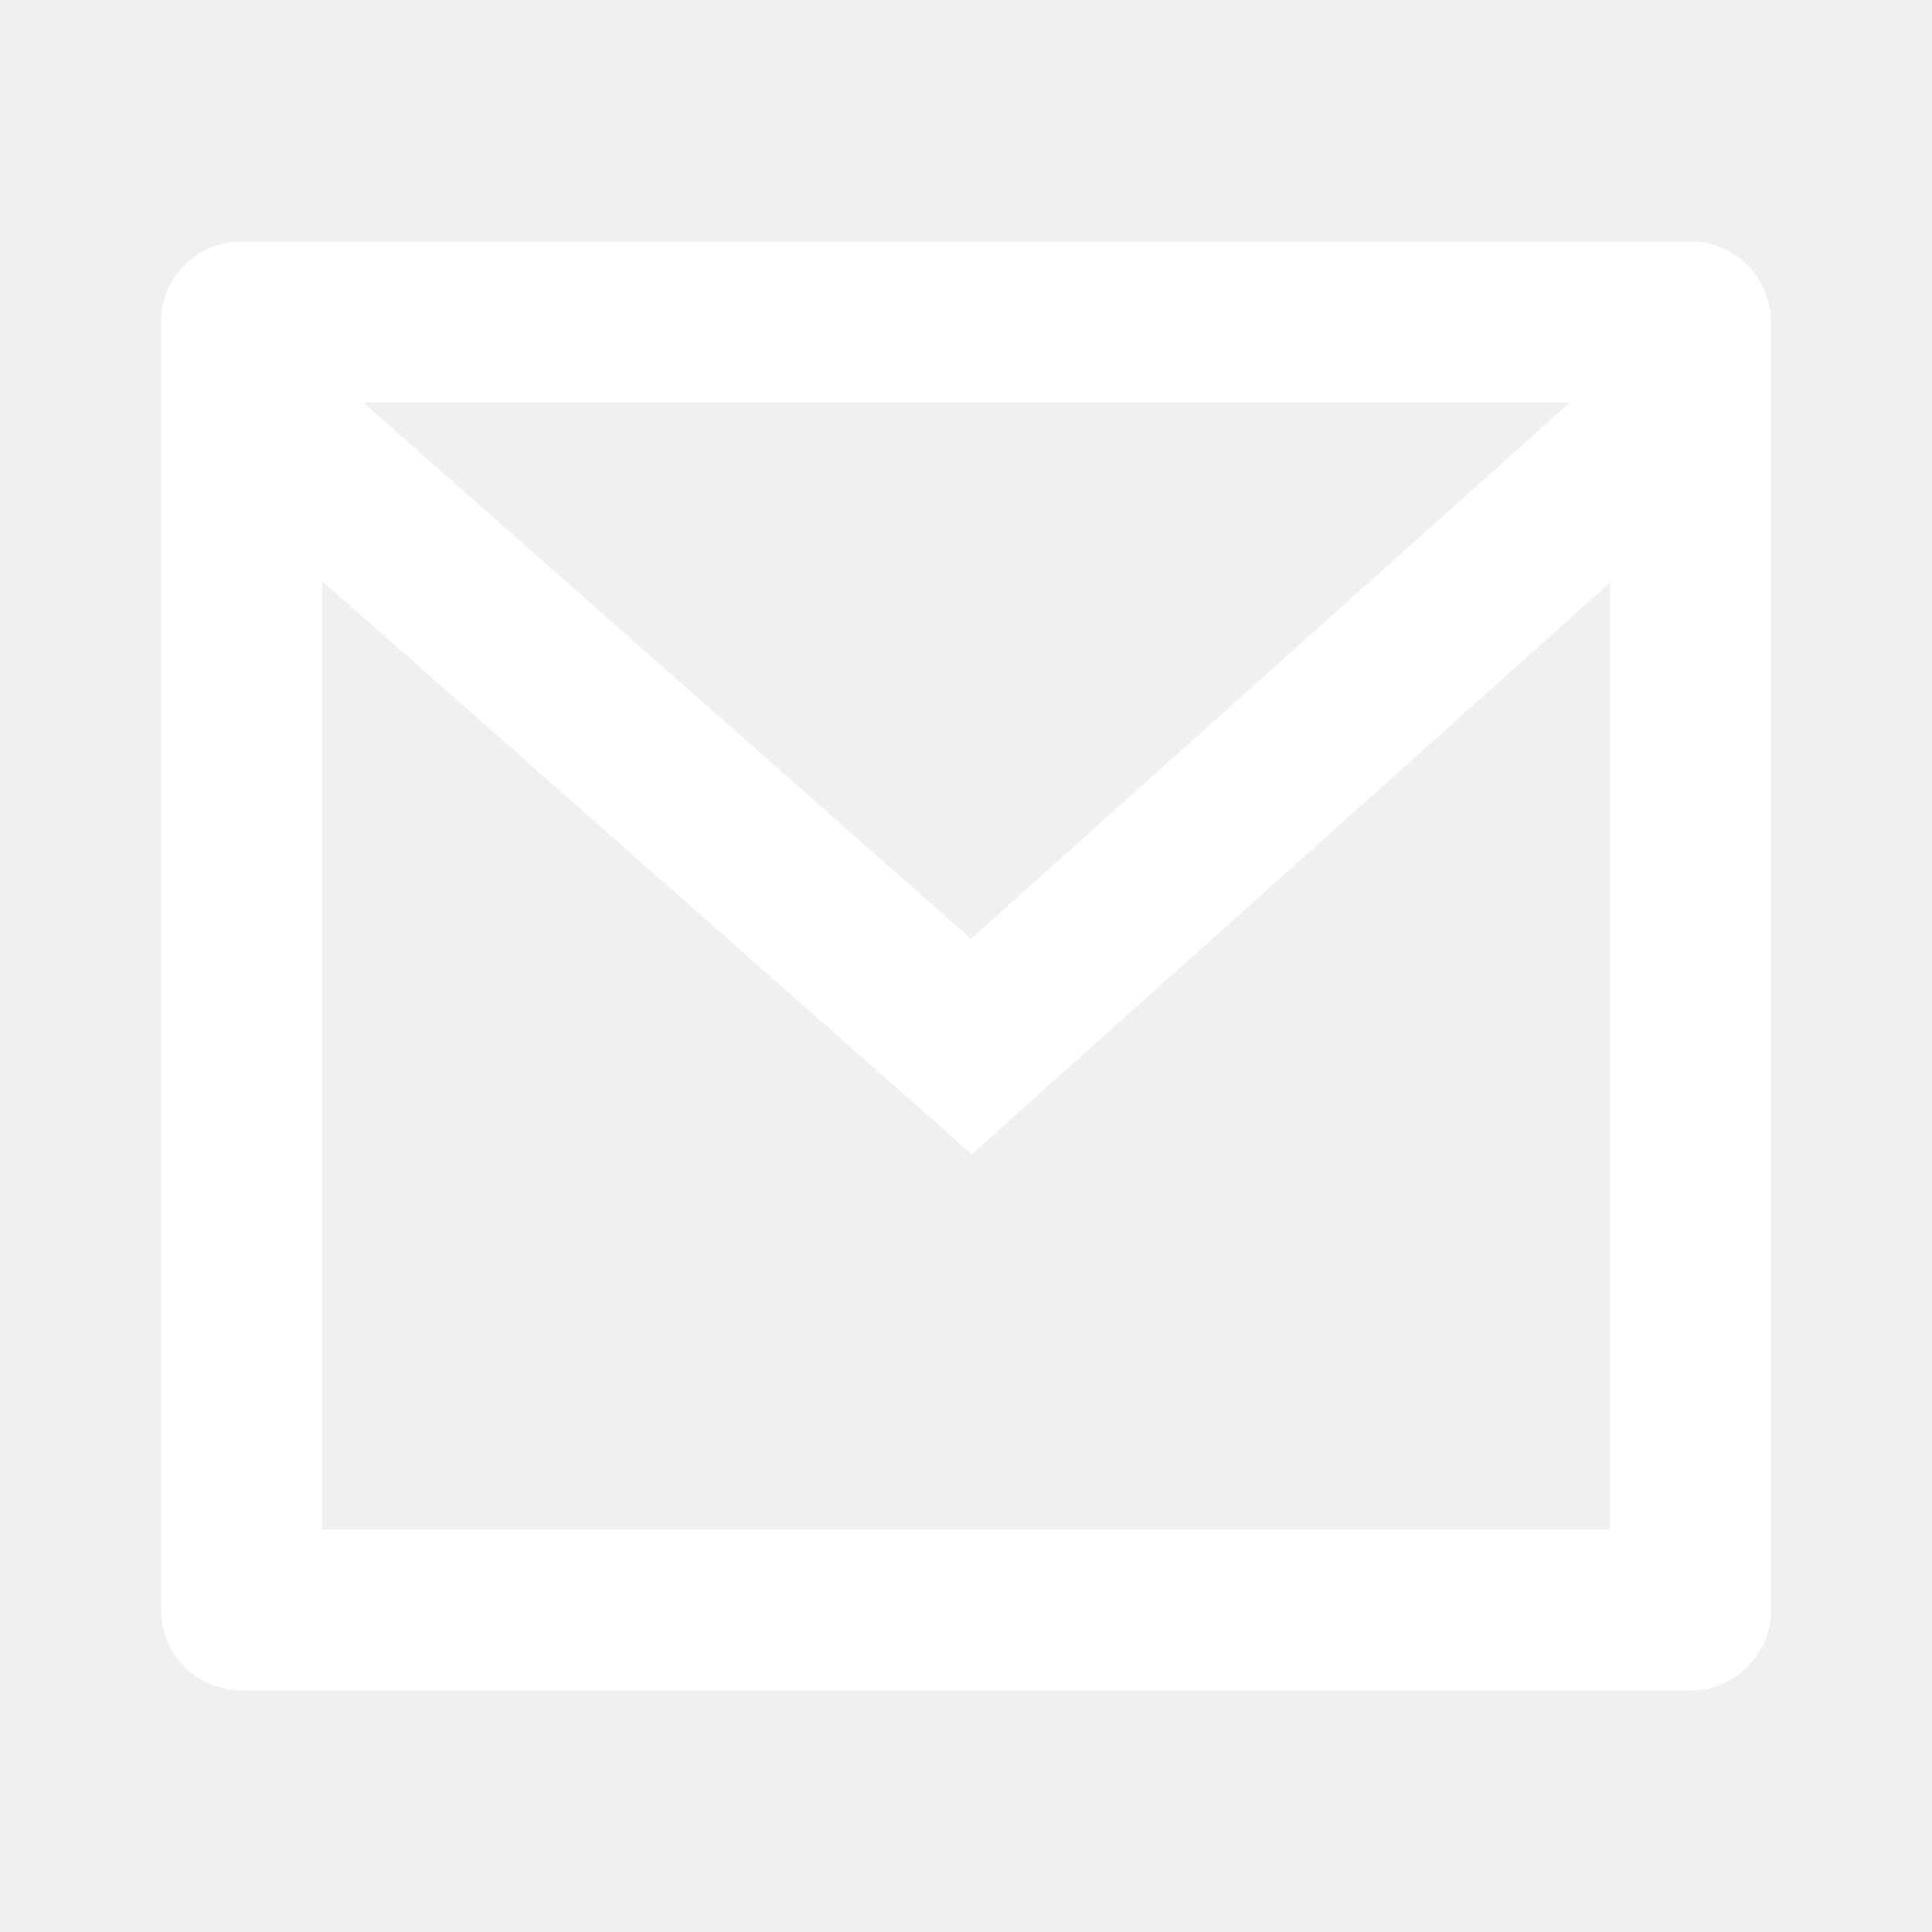
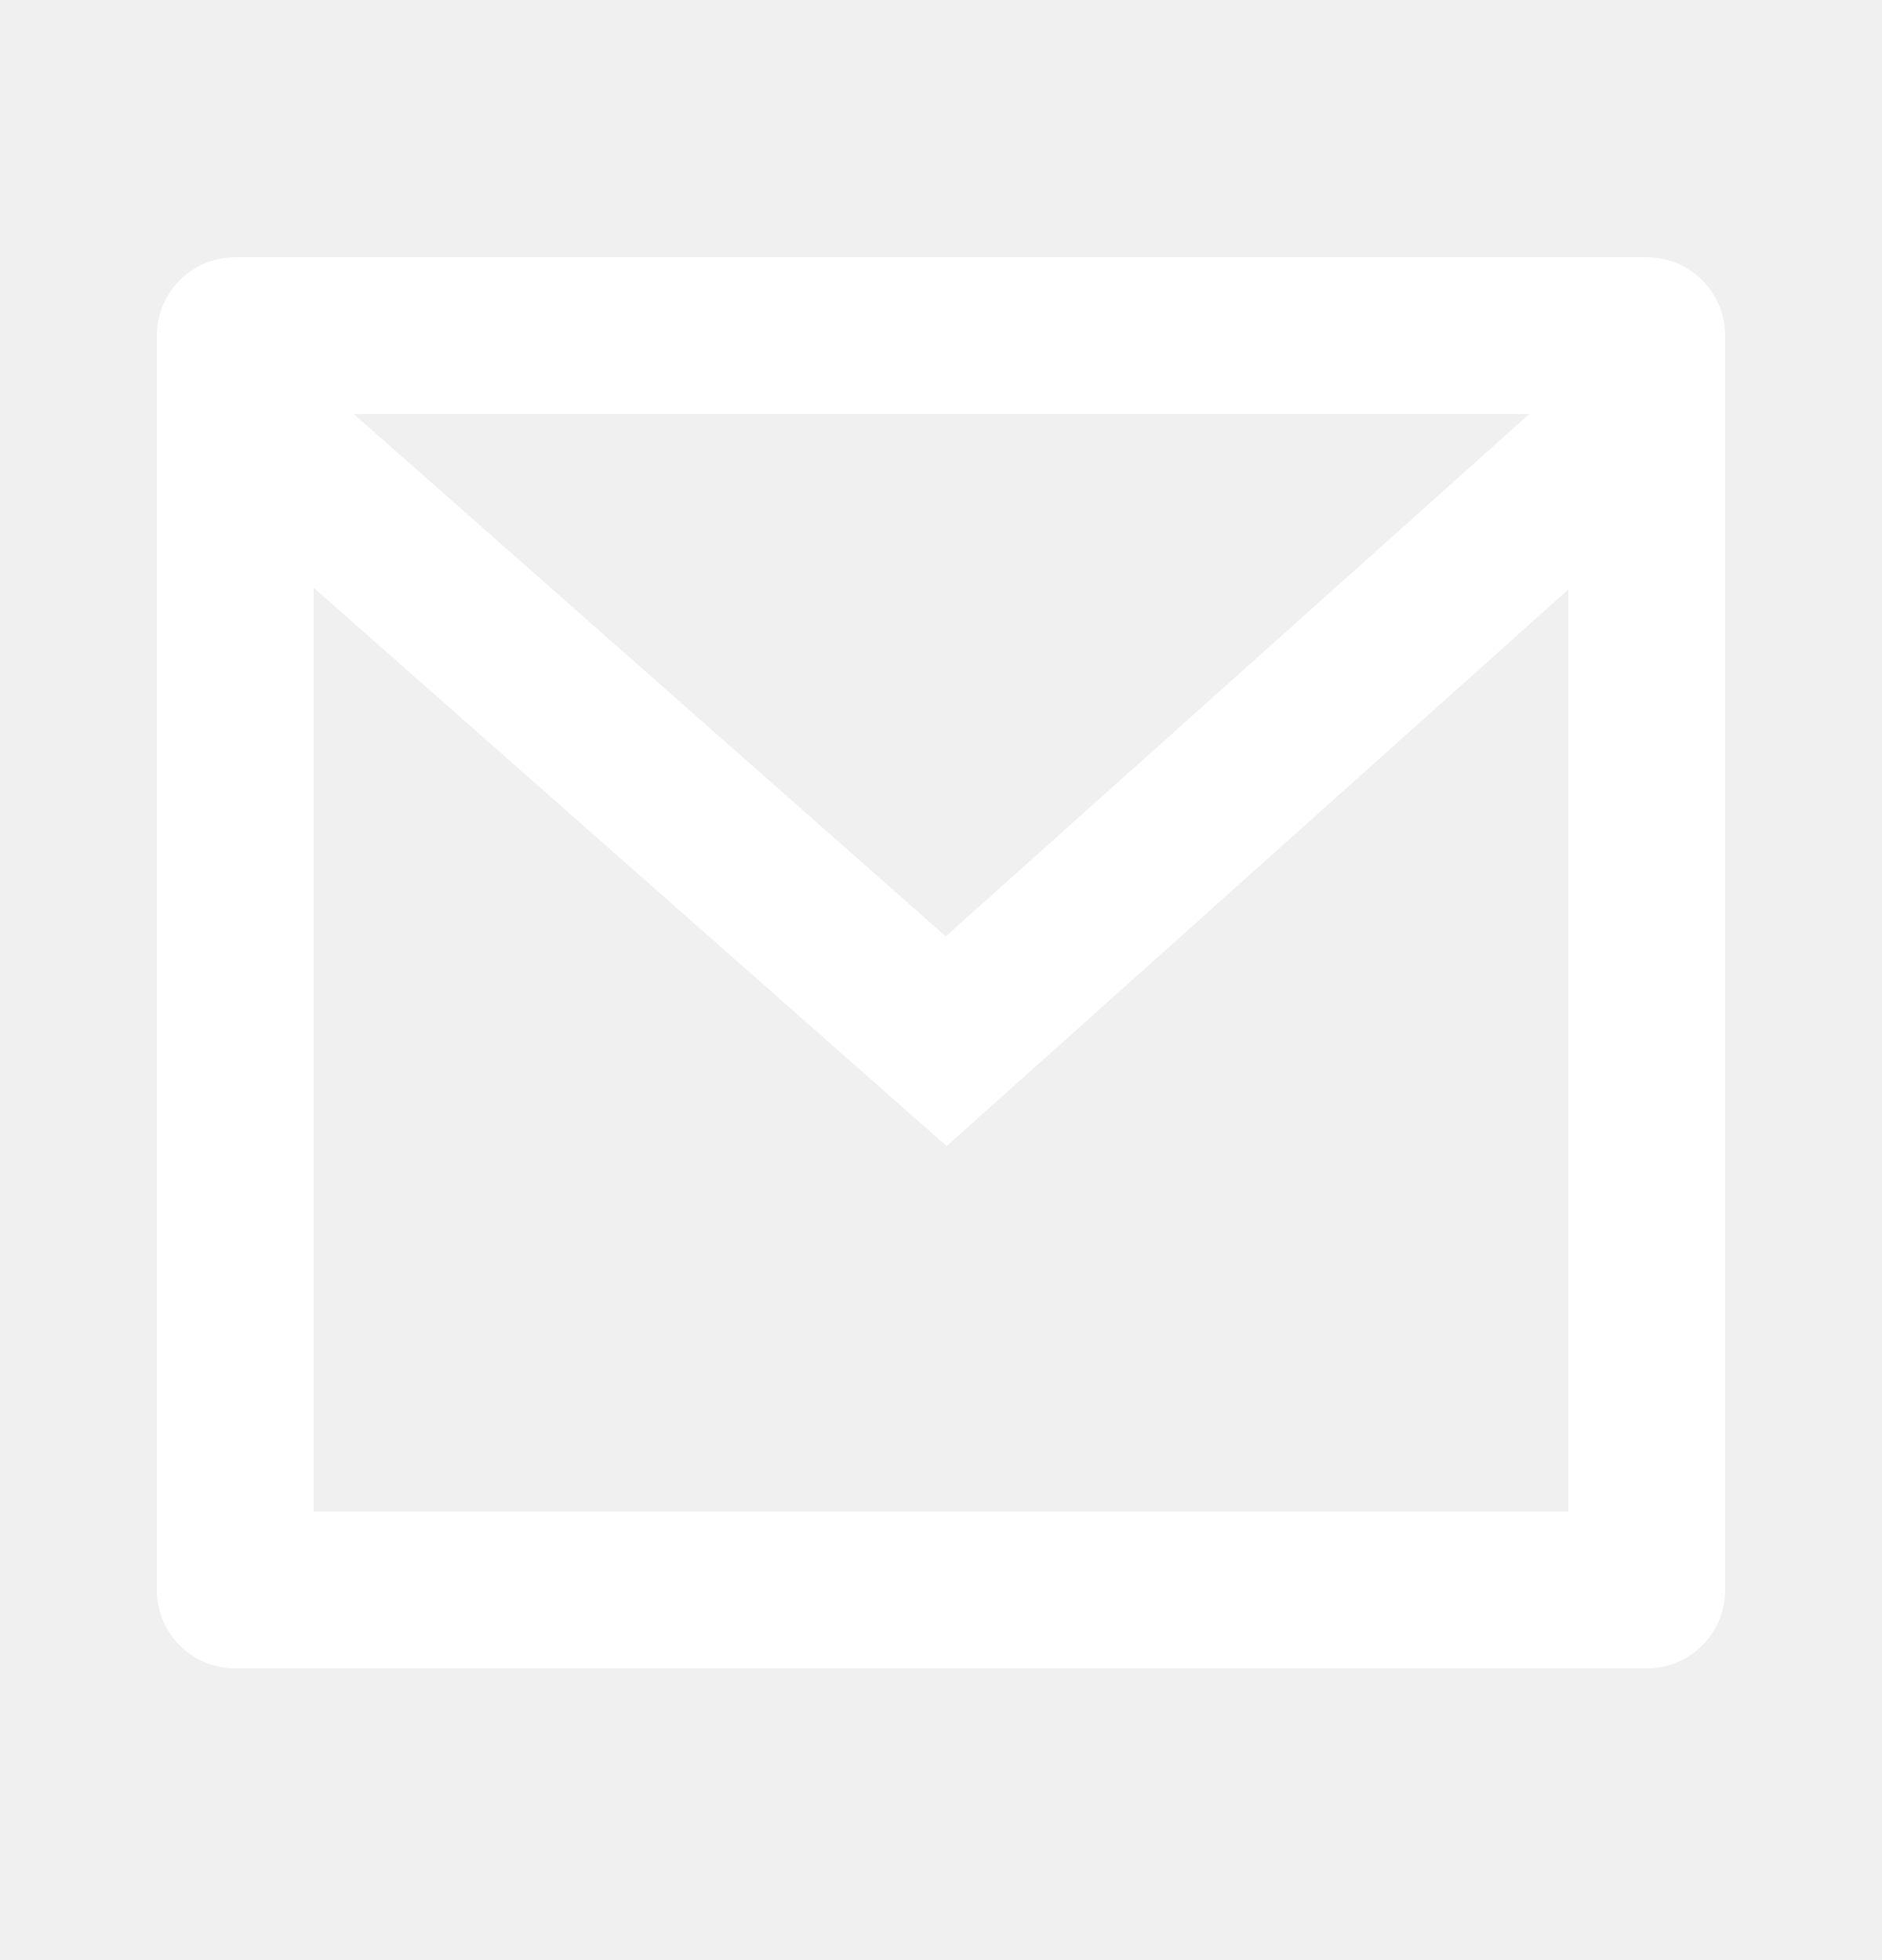
- <svg xmlns="http://www.w3.org/2000/svg" width="24" height="24" viewBox="0 0 24 24" fill="none">
-   <g clip-path="url(#clip0_1219_15648)">
-     <path d="M3 3H21C21.265 3 21.52 3.105 21.707 3.293C21.895 3.48 22 3.735 22 4V20C22 20.265 21.895 20.52 21.707 20.707C21.52 20.895 21.265 21 21 21H3C2.735 21 2.48 20.895 2.293 20.707C2.105 20.52 2 20.265 2 20V4C2 3.735 2.105 3.48 2.293 3.293C2.48 3.105 2.735 3 3 3ZM20 7.238L12.072 14.338L4 7.216V19H20V7.238ZM4.511 5L12.061 11.662L19.502 5H4.511Z" fill="white" />
-   </g>
-   <defs>
-     <clipPath id="clip0_1219_15648">
-       <rect width="24" height="24" fill="white" />
-     </clipPath>
-   </defs>
+ <svg xmlns="http://www.w3.org/2000/svg" width="24" height="25" viewBox="0 0 24 25" fill="none">
+   <path d="M3 3.281H21C21.265 3.281 21.52 3.387 21.707 3.574C21.895 3.762 22 4.016 22 4.281V20.281C22 20.547 21.895 20.801 21.707 20.988C21.52 21.176 21.265 21.281 21 21.281H3C2.735 21.281 2.48 21.176 2.293 20.988C2.105 20.801 2 20.547 2 20.281V4.281C2 4.016 2.105 3.762 2.293 3.574C2.48 3.387 2.735 3.281 3 3.281ZM20 7.519L12.072 14.619L4 7.497V19.281H20V7.519ZM4.511 5.281L12.061 11.943L19.502 5.281H4.511Z" fill="white" />
</svg>
